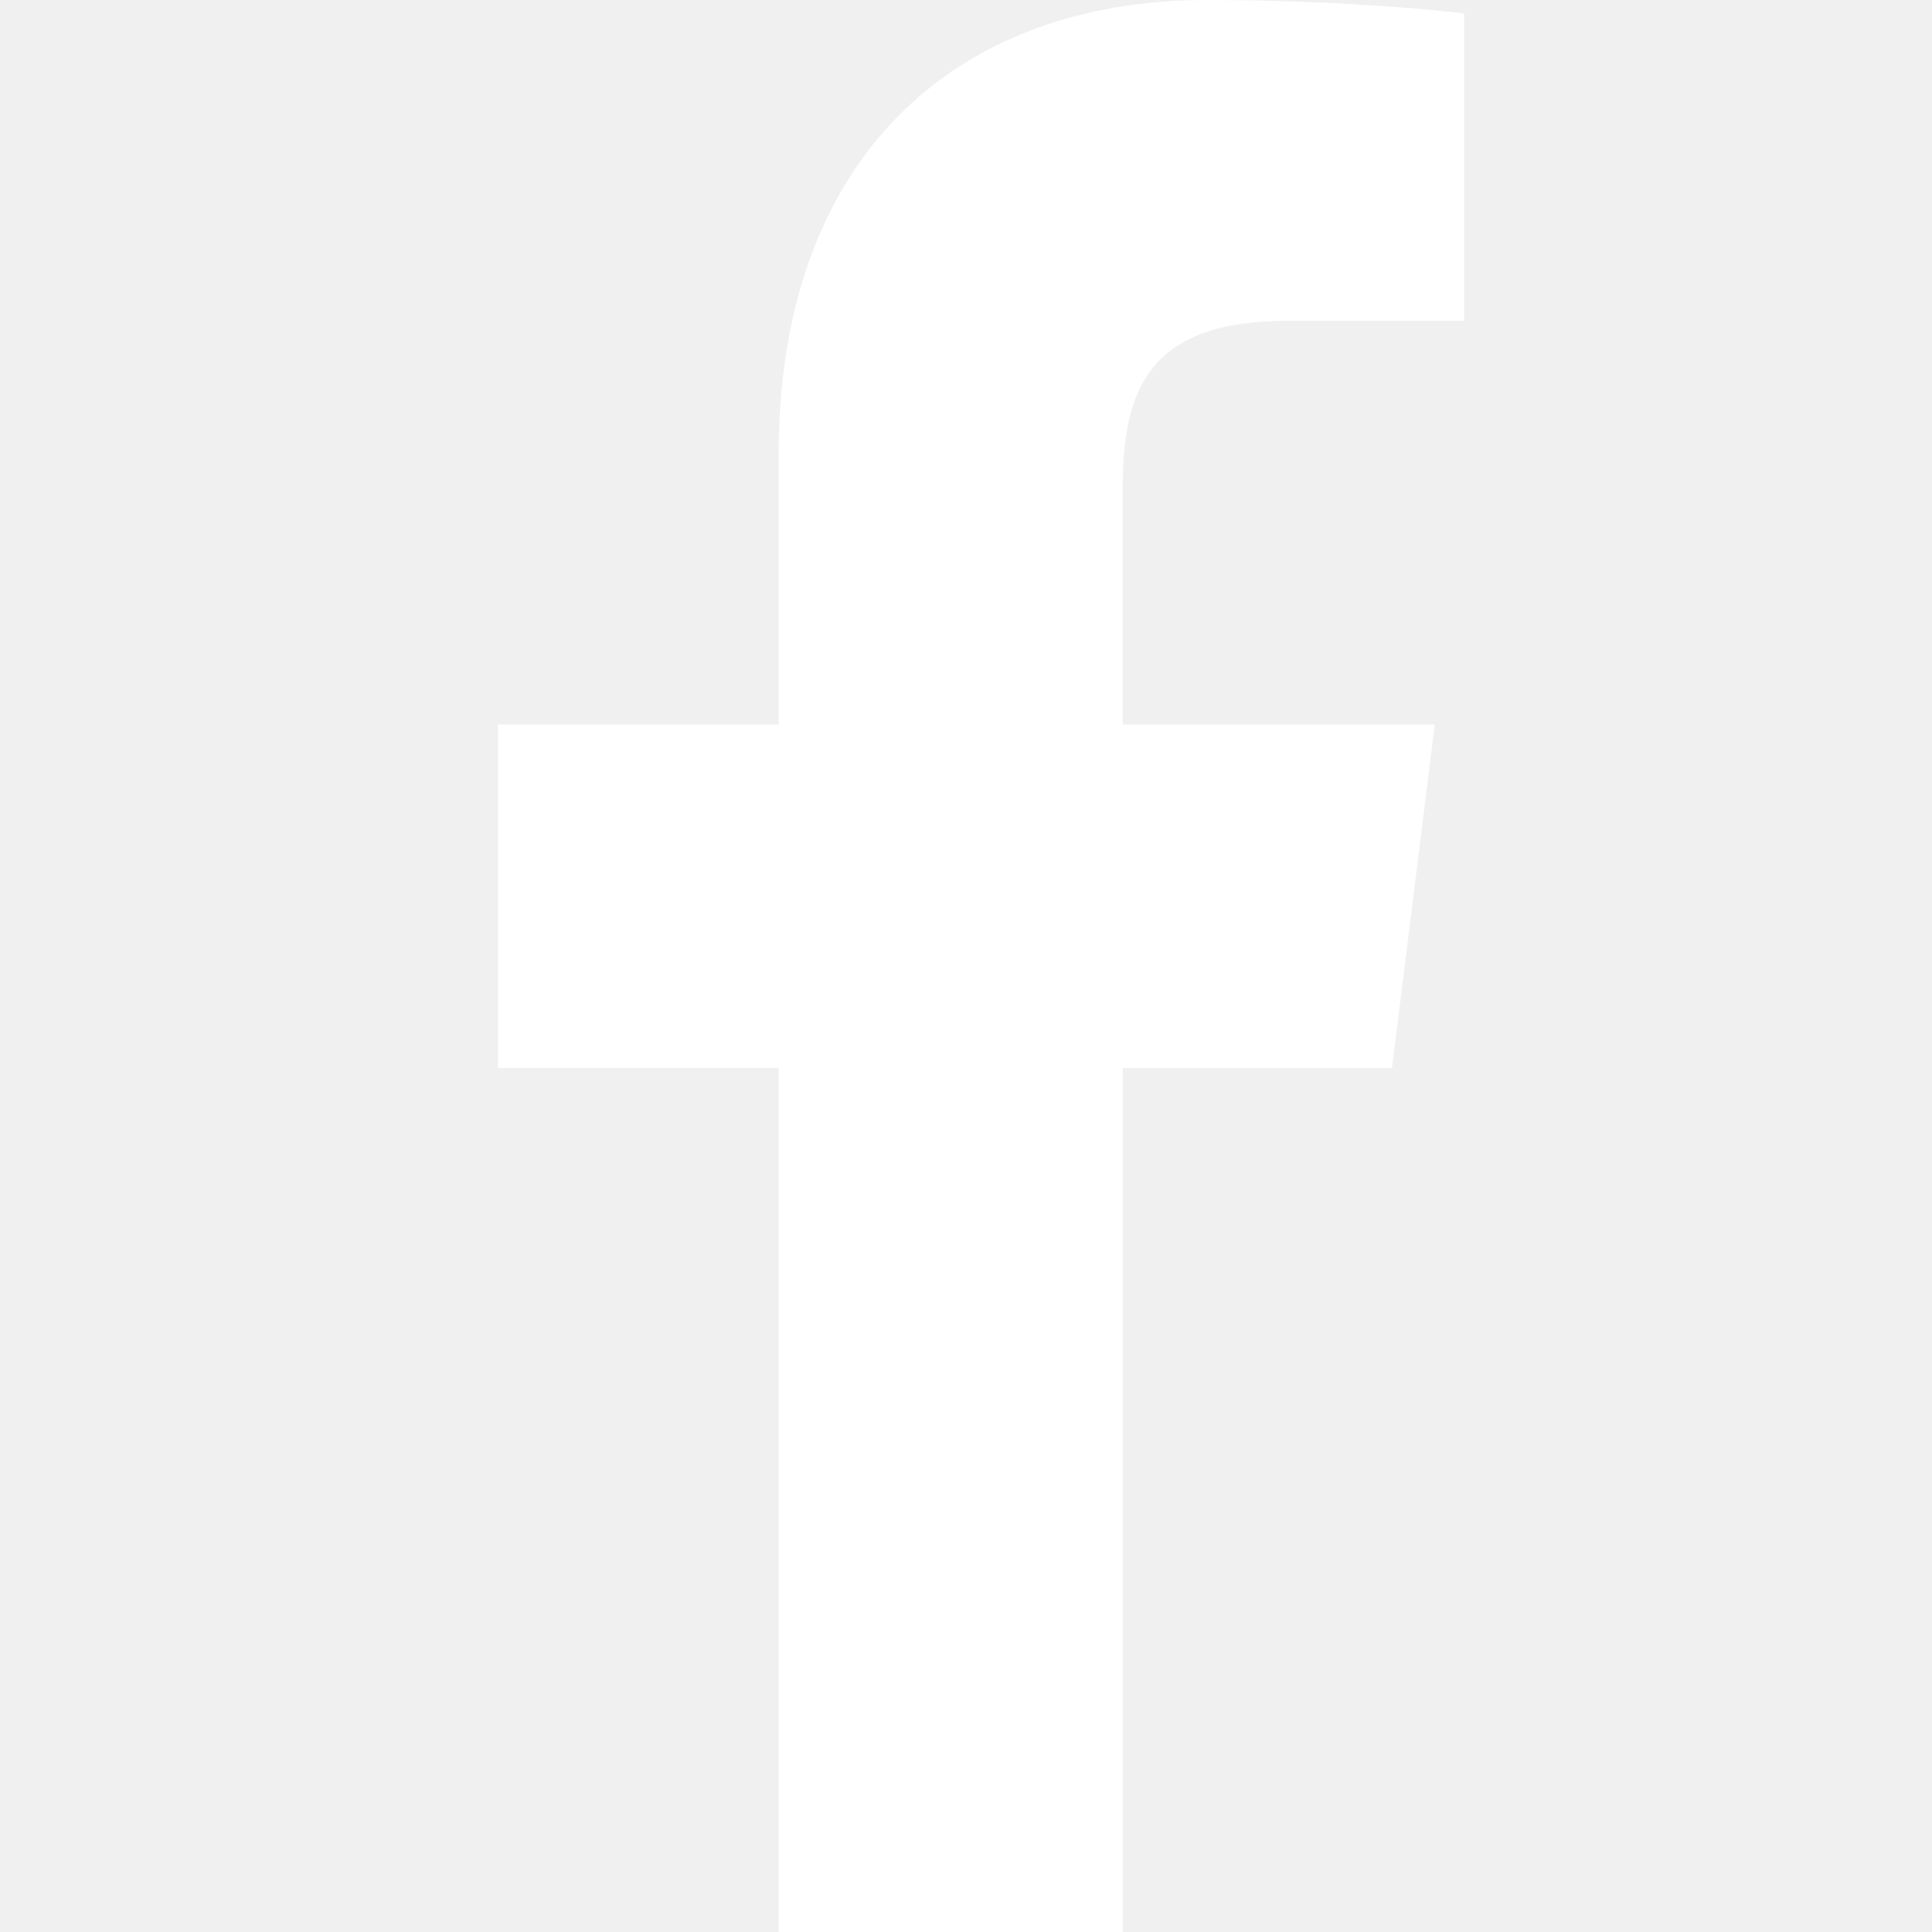
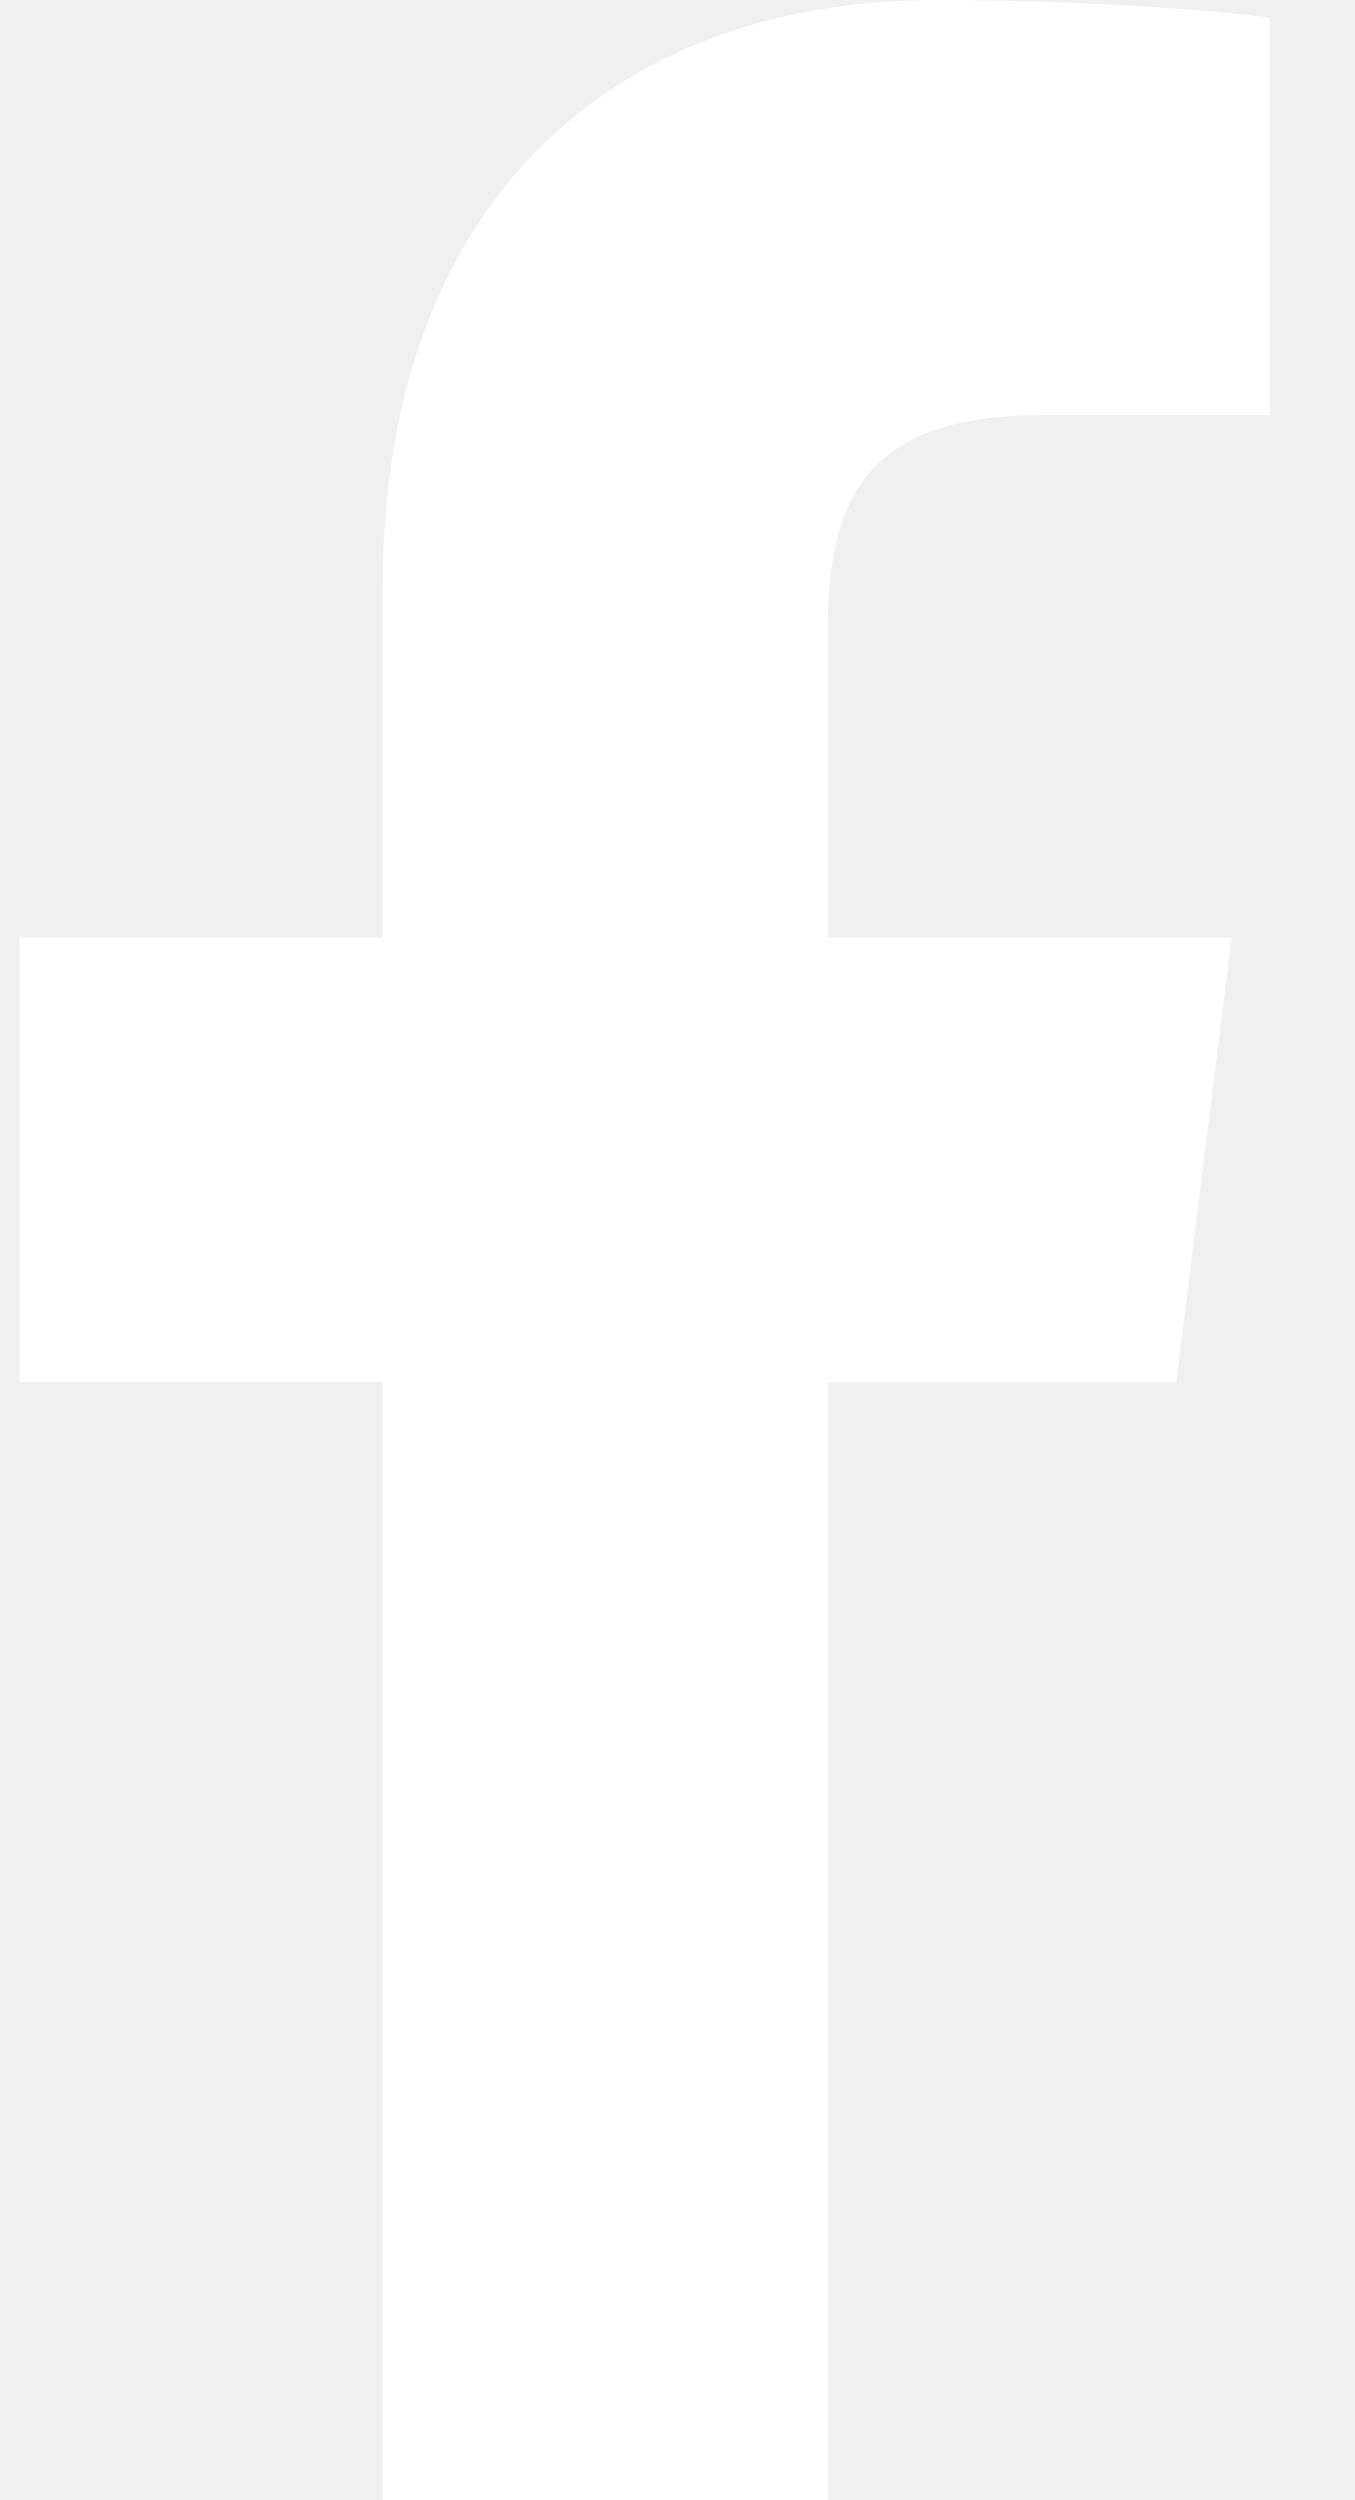
- <svg xmlns="http://www.w3.org/2000/svg" width="24" height="24" viewBox="0 0 24 24" fill="none">
-   <g clip-path="url(#clip0_14_42)">
-     <path d="M15.997 3.985H18.188V0.169C17.81 0.117 16.51 0 14.996 0C11.837 0 9.673 1.987 9.673 5.639V9H6.187V13.266H9.673V24H13.947V13.267H17.292L17.823 9.001H13.946V6.062C13.947 4.829 14.279 3.985 15.997 3.985Z" fill="white" />
-   </g>
-   <defs>
-     <clipPath id="clip0_14_42">
-       <rect width="24" height="24" fill="white" />
-     </clipPath>
-   </defs>
+ <svg xmlns="http://www.w3.org/2000/svg" width="13" height="24" viewBox="0 0 13 24" fill="none">
+   <path d="M9.997 3.985H12.188V0.169C11.81 0.117 10.51 0 8.996 0C5.837 0 3.673 1.987 3.673 5.639V9H0.187V13.266H3.673V24H7.947V13.267H11.292L11.823 9.001H7.946V6.062C7.947 4.829 8.279 3.985 9.997 3.985Z" fill="white" />
</svg>
